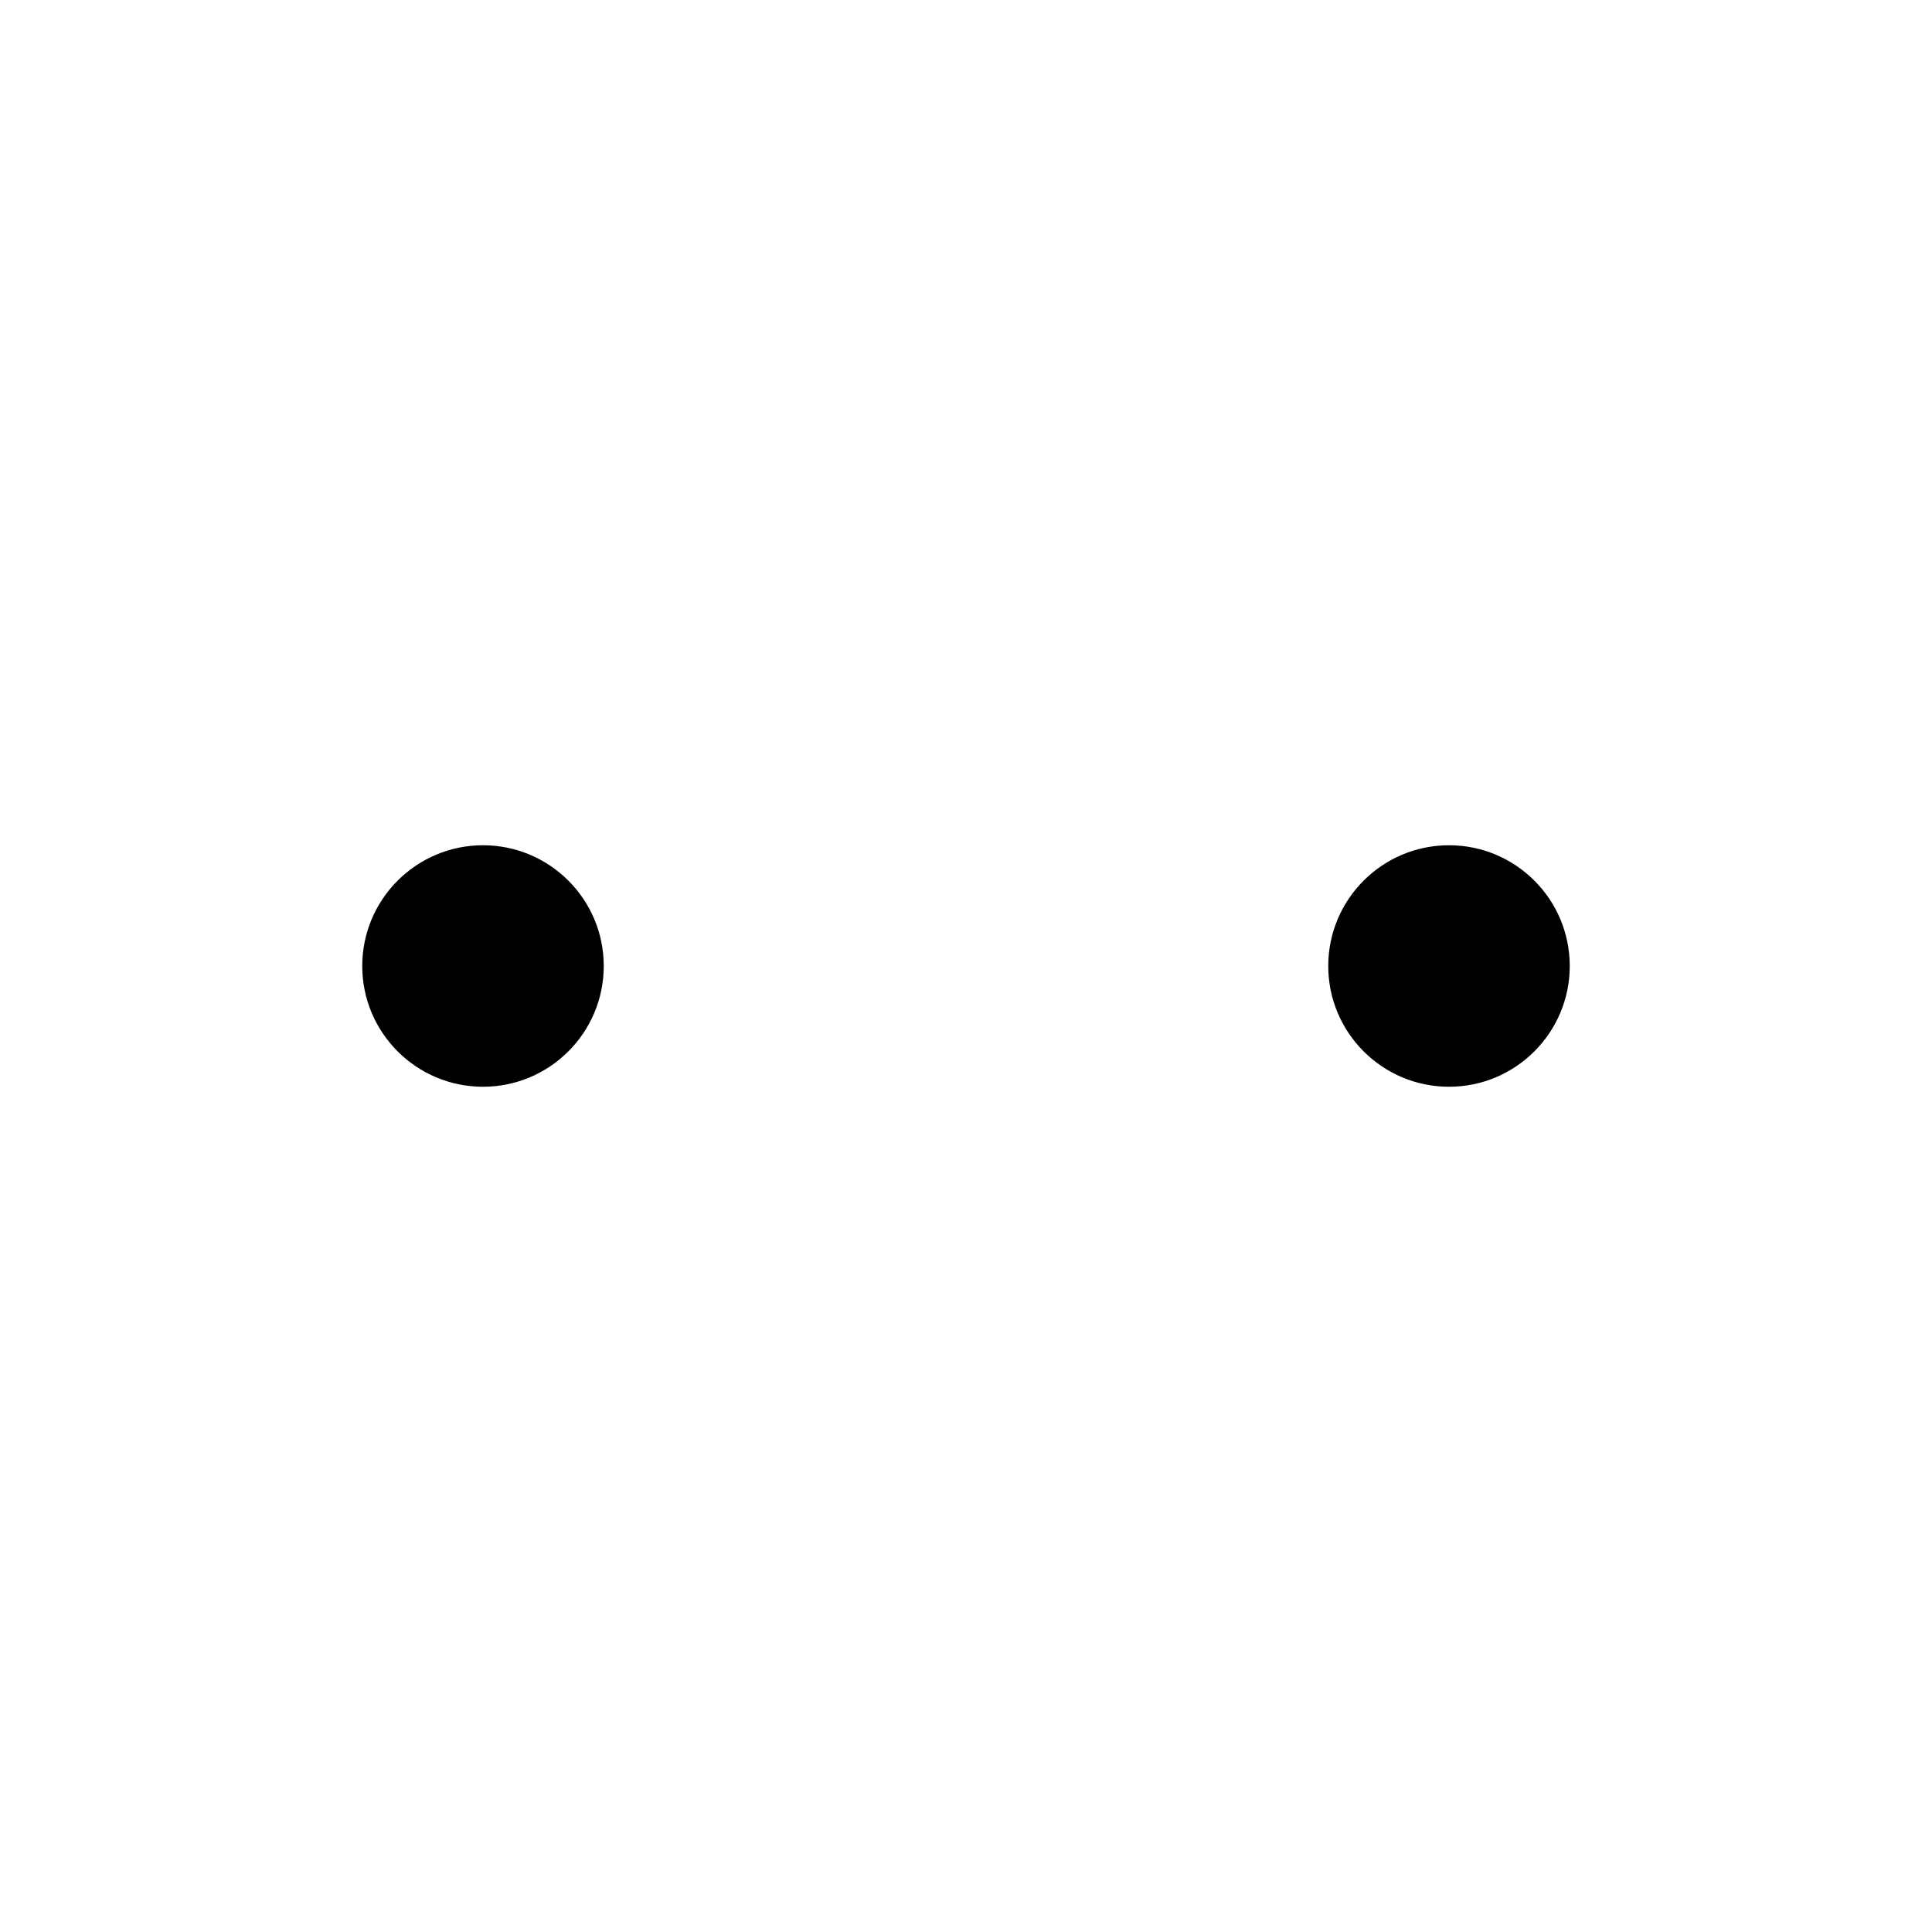
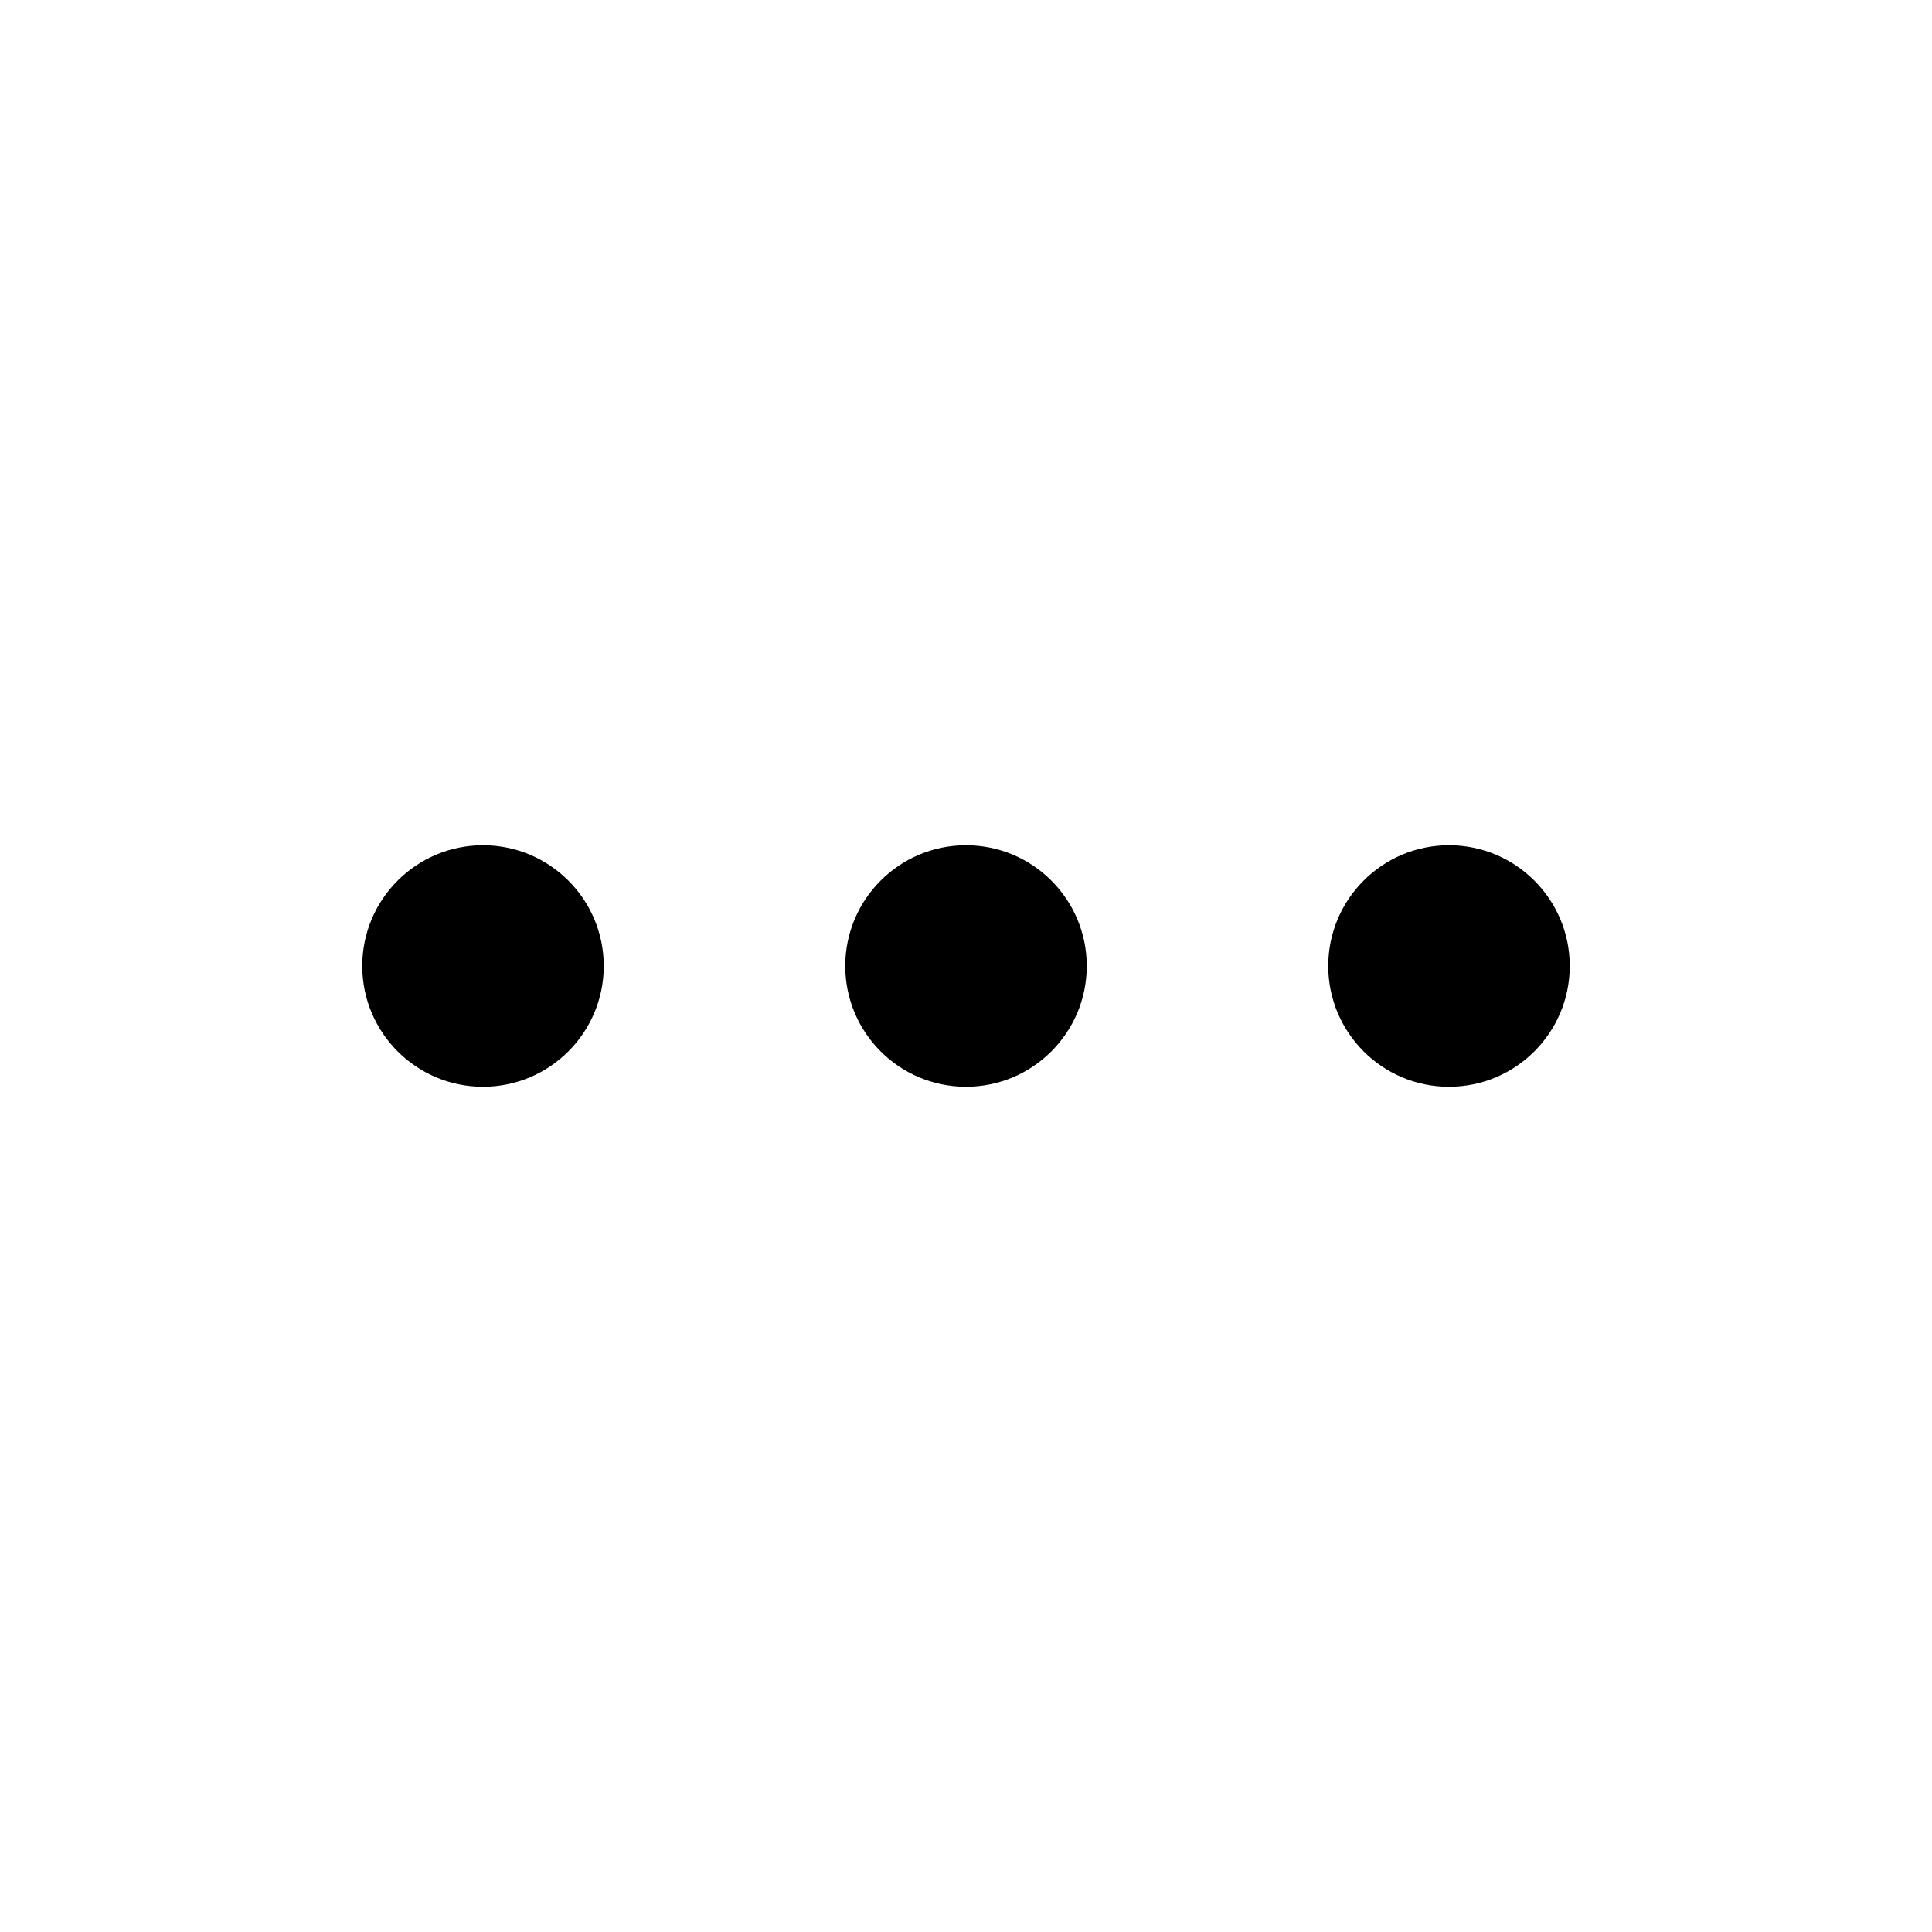
<svg xmlns="http://www.w3.org/2000/svg" width="20" height="20" viewBox="0 0 20 20" fill="none">
  <path d="M5 8.75C5.69 8.75 6.25 9.31 6.25 10C6.25 10.69 5.69 11.25 5 11.25C4.31 11.25 3.75 10.69 3.75 10C3.75 9.31 4.31 8.75 5 8.75Z" fill="currentColor" />
-   <path d="M10 8.75C10.69 8.75 11.25 9.31 11.25 10C11.25 10.69 10.69 11.25 10 11.25C9.31 11.25 8.75 10.69 8.75 10C8.75 9.31 9.31 8.75 10 8.75Z" ffill="currentColor" />
+   <path d="M10 8.75C10.69 8.75 11.25 9.31 11.25 10C11.25 10.69 10.69 11.25 10 11.25C9.31 11.25 8.75 10.69 8.75 10C8.75 9.31 9.31 8.75 10 8.75Z" fill="currentColor" />
  <path d="M16.25 10C16.25 9.31 15.69 8.75 15 8.75C14.31 8.75 13.75 9.31 13.75 10C13.75 10.69 14.31 11.25 15 11.25C15.69 11.25 16.25 10.69 16.25 10Z" fill="currentColor" />
</svg>
